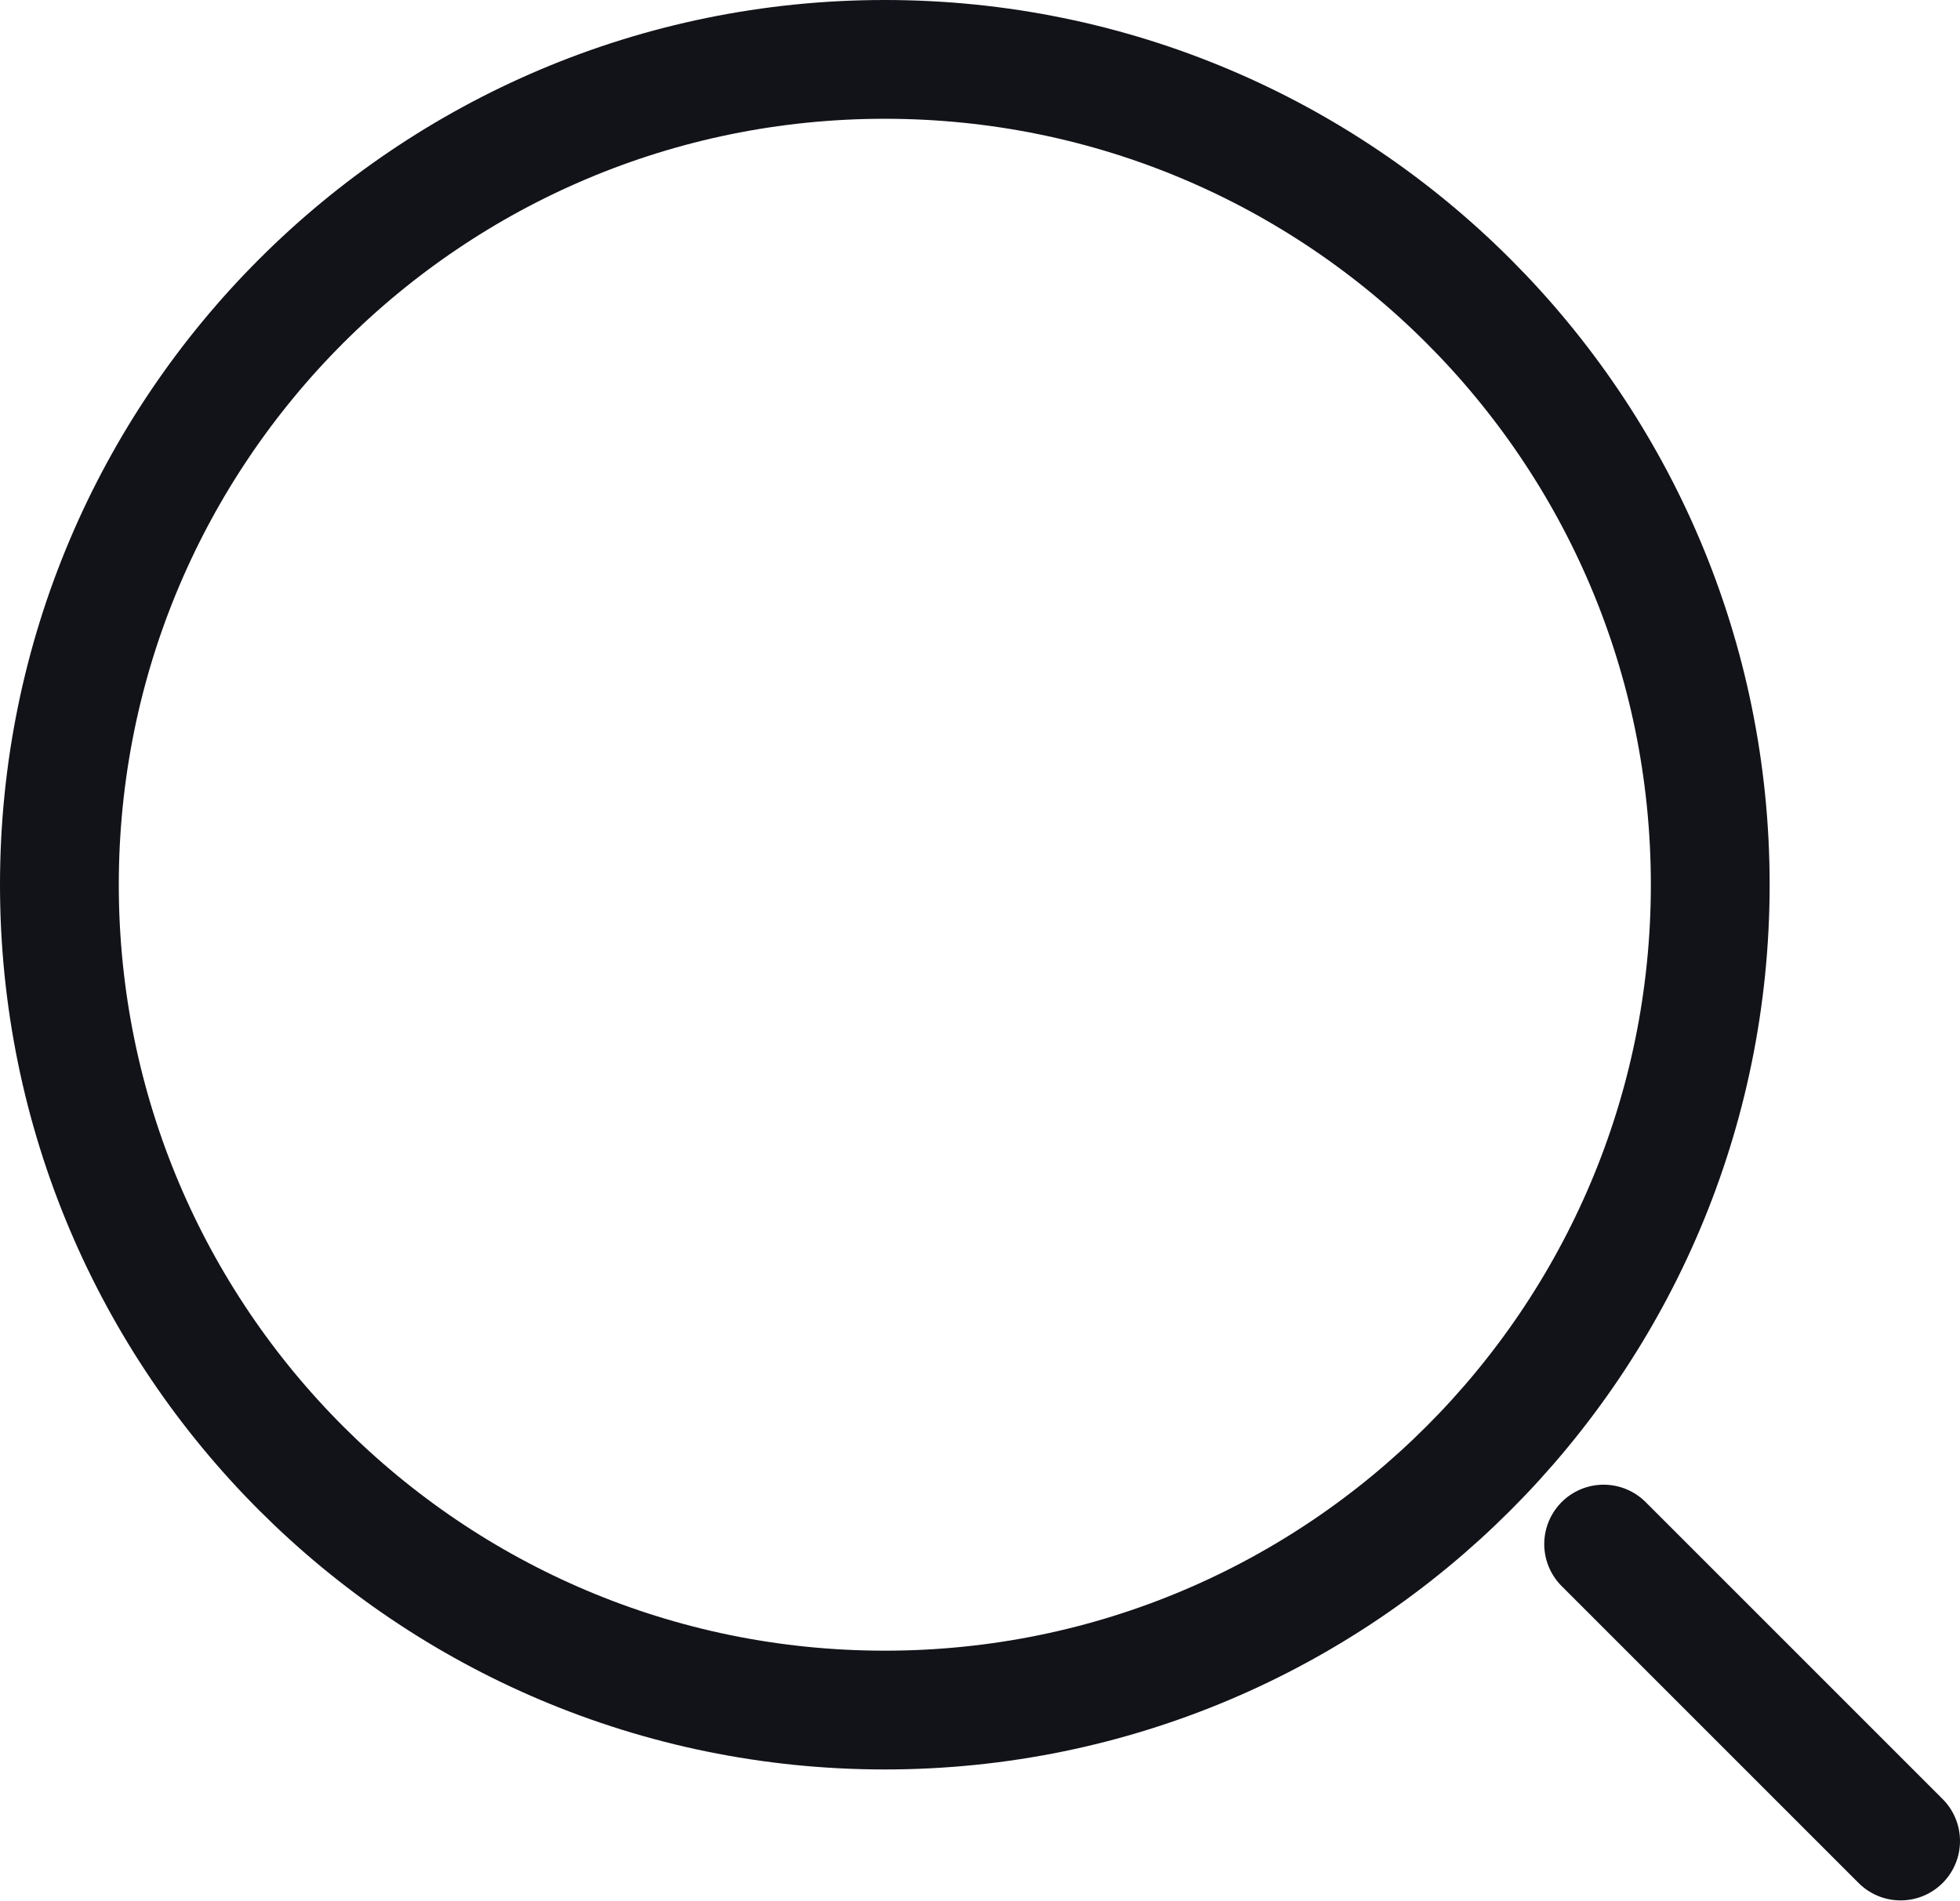
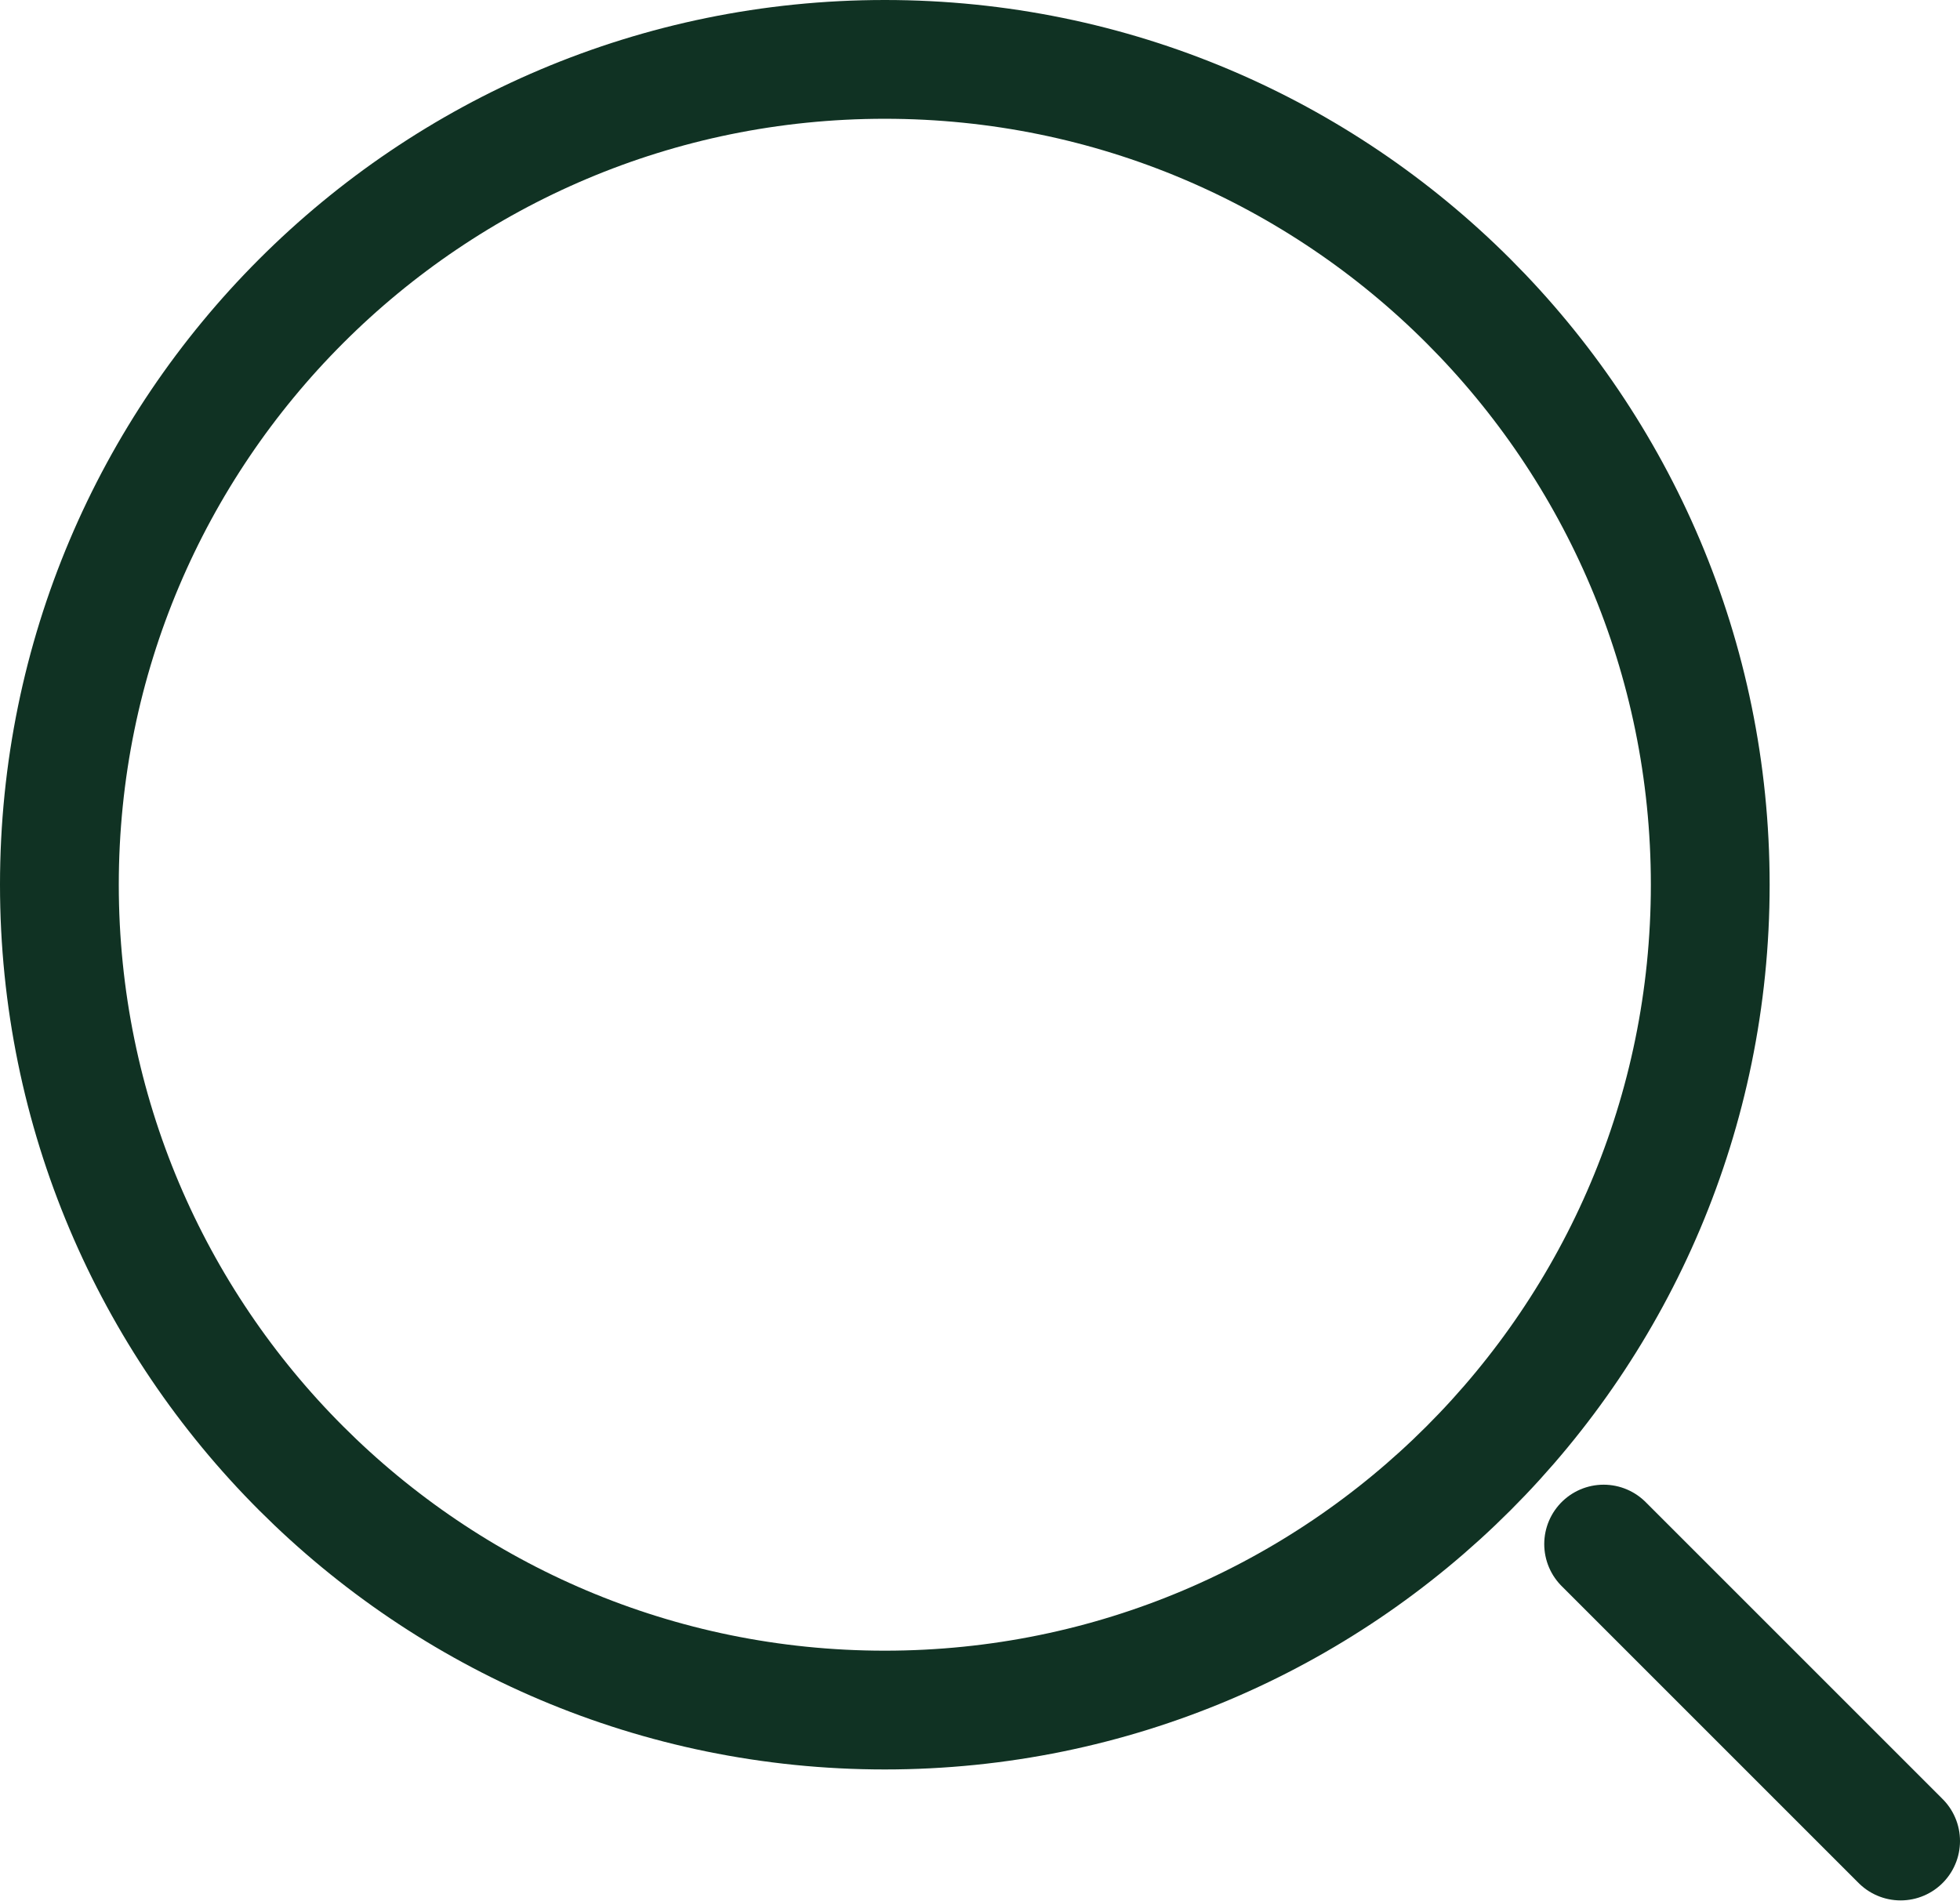
<svg xmlns="http://www.w3.org/2000/svg" width="33" height="32" viewBox="0 0 33 32" fill="none">
-   <path d="M14.897 28.795C22.573 28.795 28.795 22.573 28.795 14.897C28.795 7.222 22.573 1 14.897 1C7.222 1 1 7.222 1 14.897C1 22.573 7.222 28.795 14.897 28.795Z" stroke="#121219" stroke-width="2" stroke-linecap="round" stroke-linejoin="round" />
-   <path d="M32 31L27 26" stroke="#121219" stroke-width="2" stroke-linecap="round" stroke-linejoin="round" />
+   <path d="M14.897 28.795C22.573 28.795 28.795 22.573 28.795 14.897C28.795 7.222 22.573 1 14.897 1C7.222 1 1 7.222 1 14.897C1 22.573 7.222 28.795 14.897 28.795Z" stroke="#103223" stroke-width="2" stroke-linecap="round" stroke-linejoin="round" />
+   <path d="M32 31L27 26" stroke="#103223" stroke-width="2" stroke-linecap="round" stroke-linejoin="round" />
</svg>
